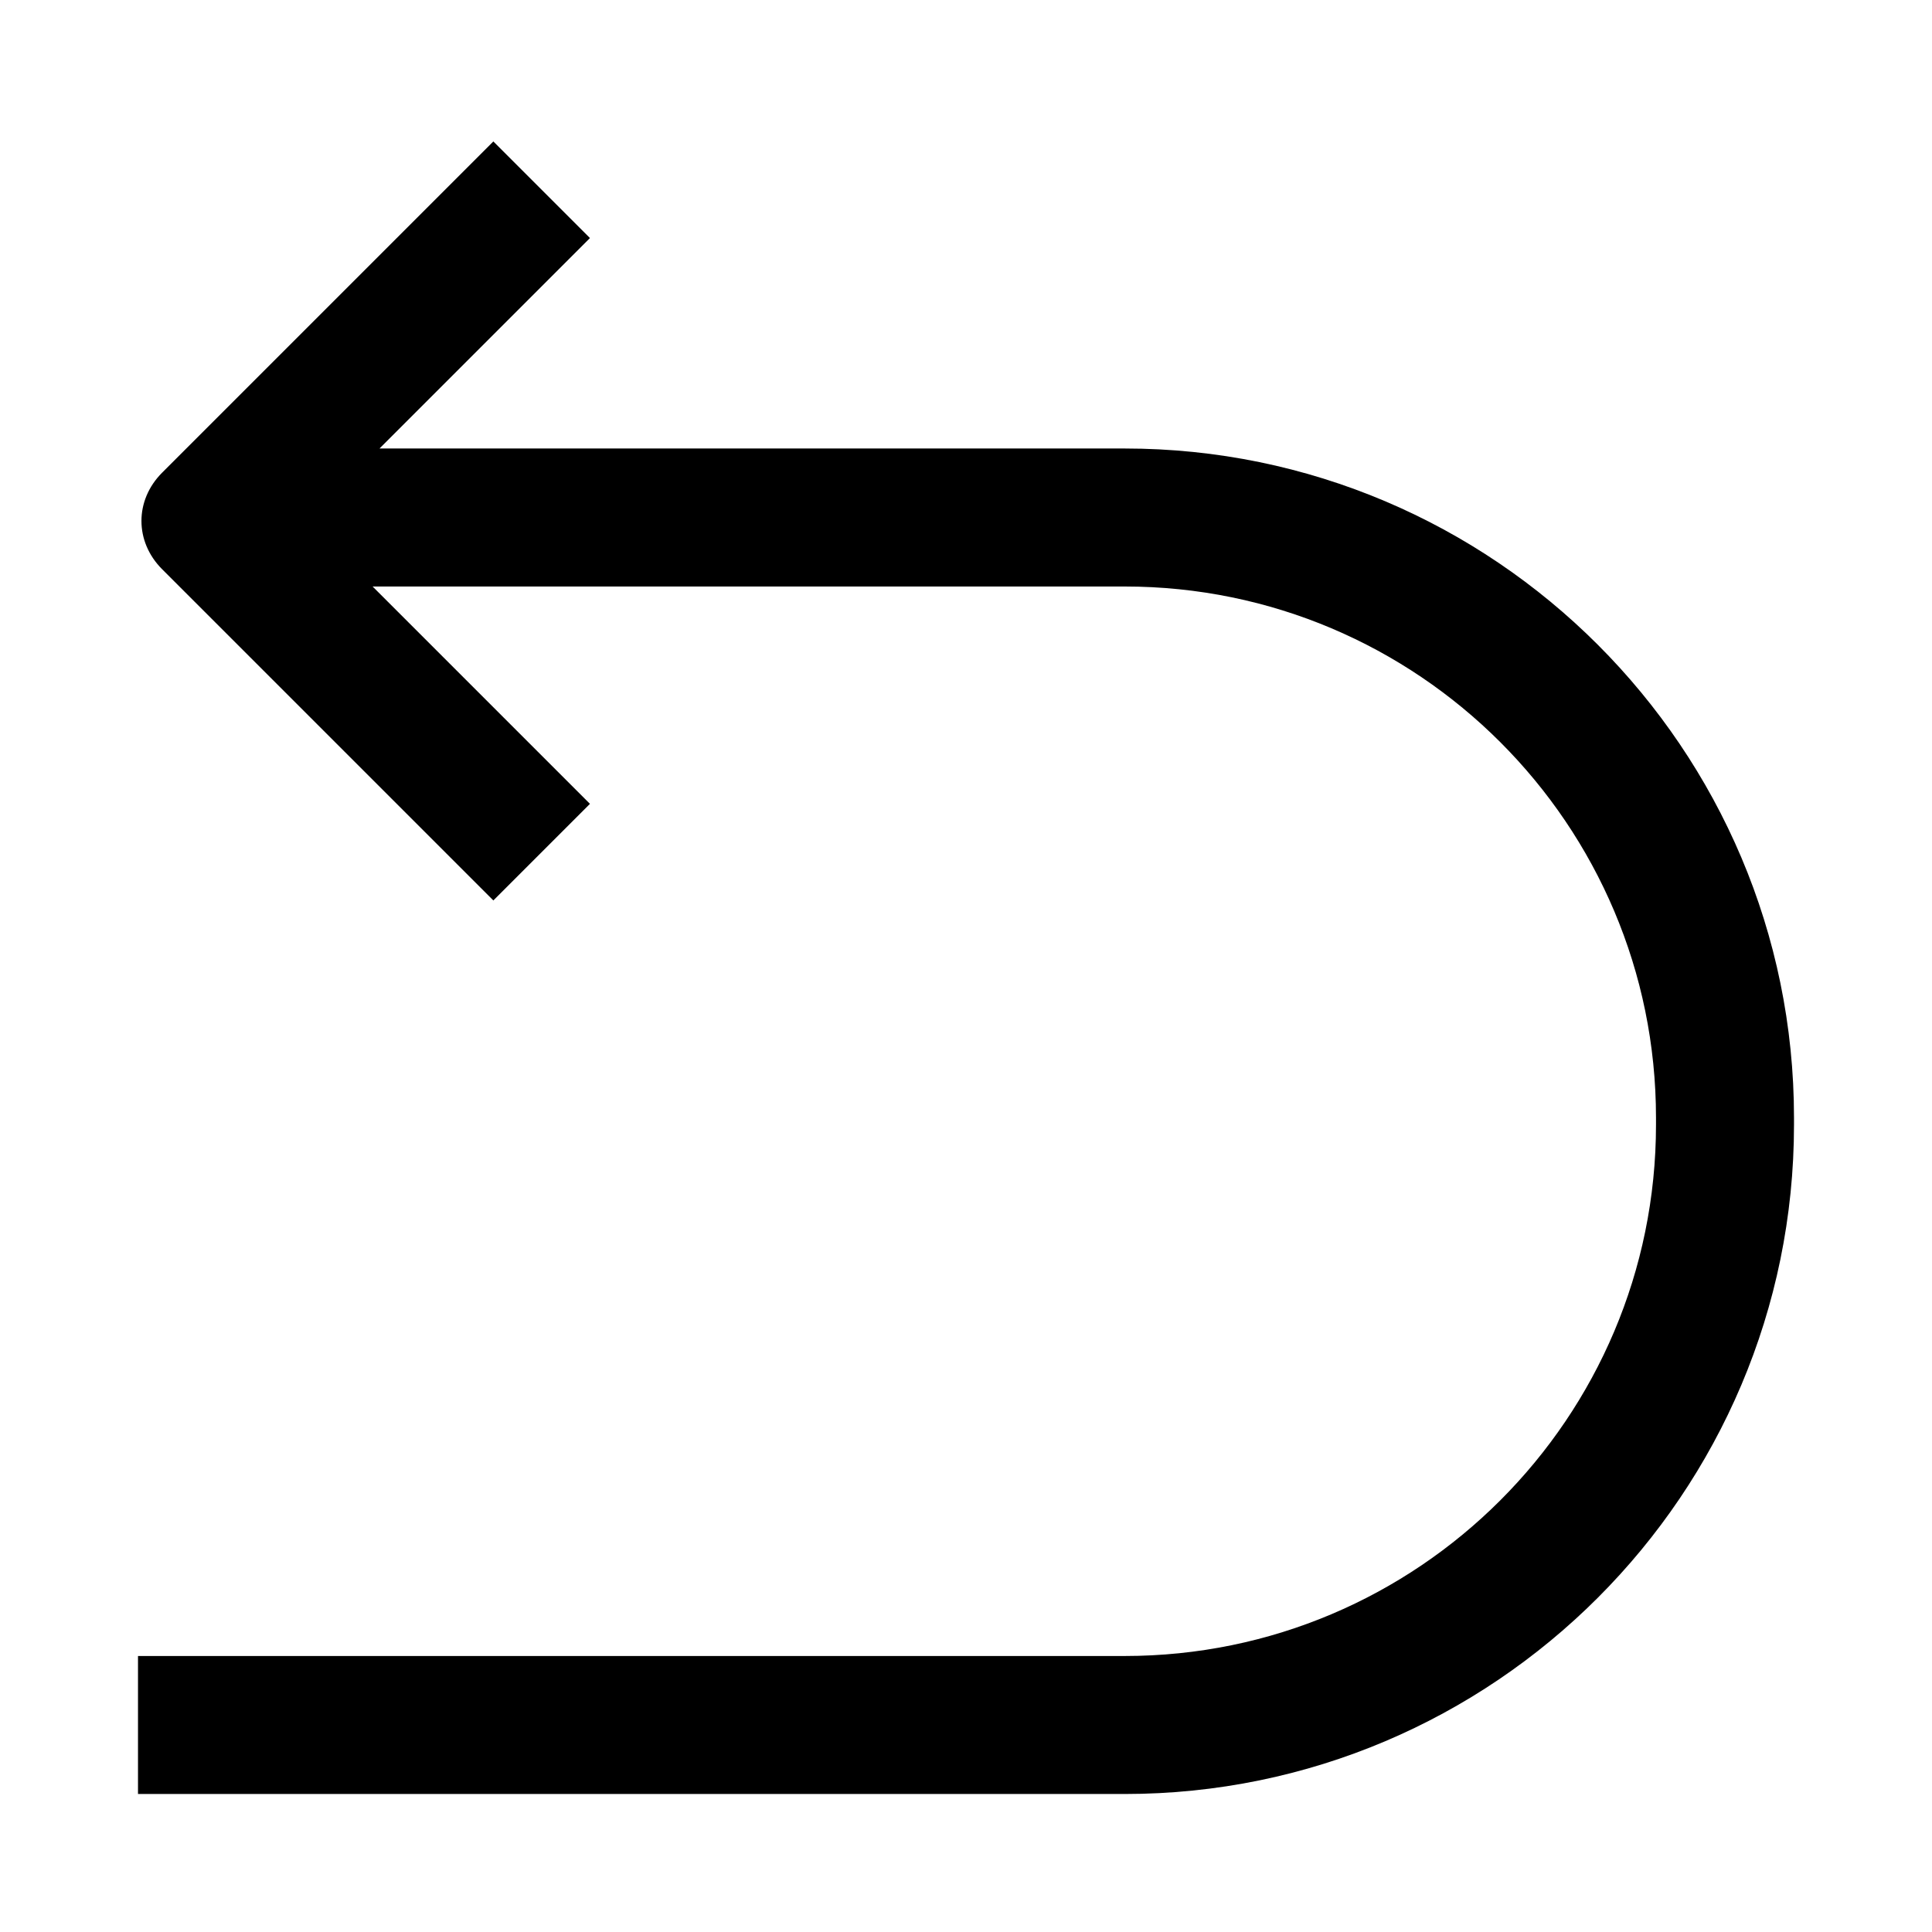
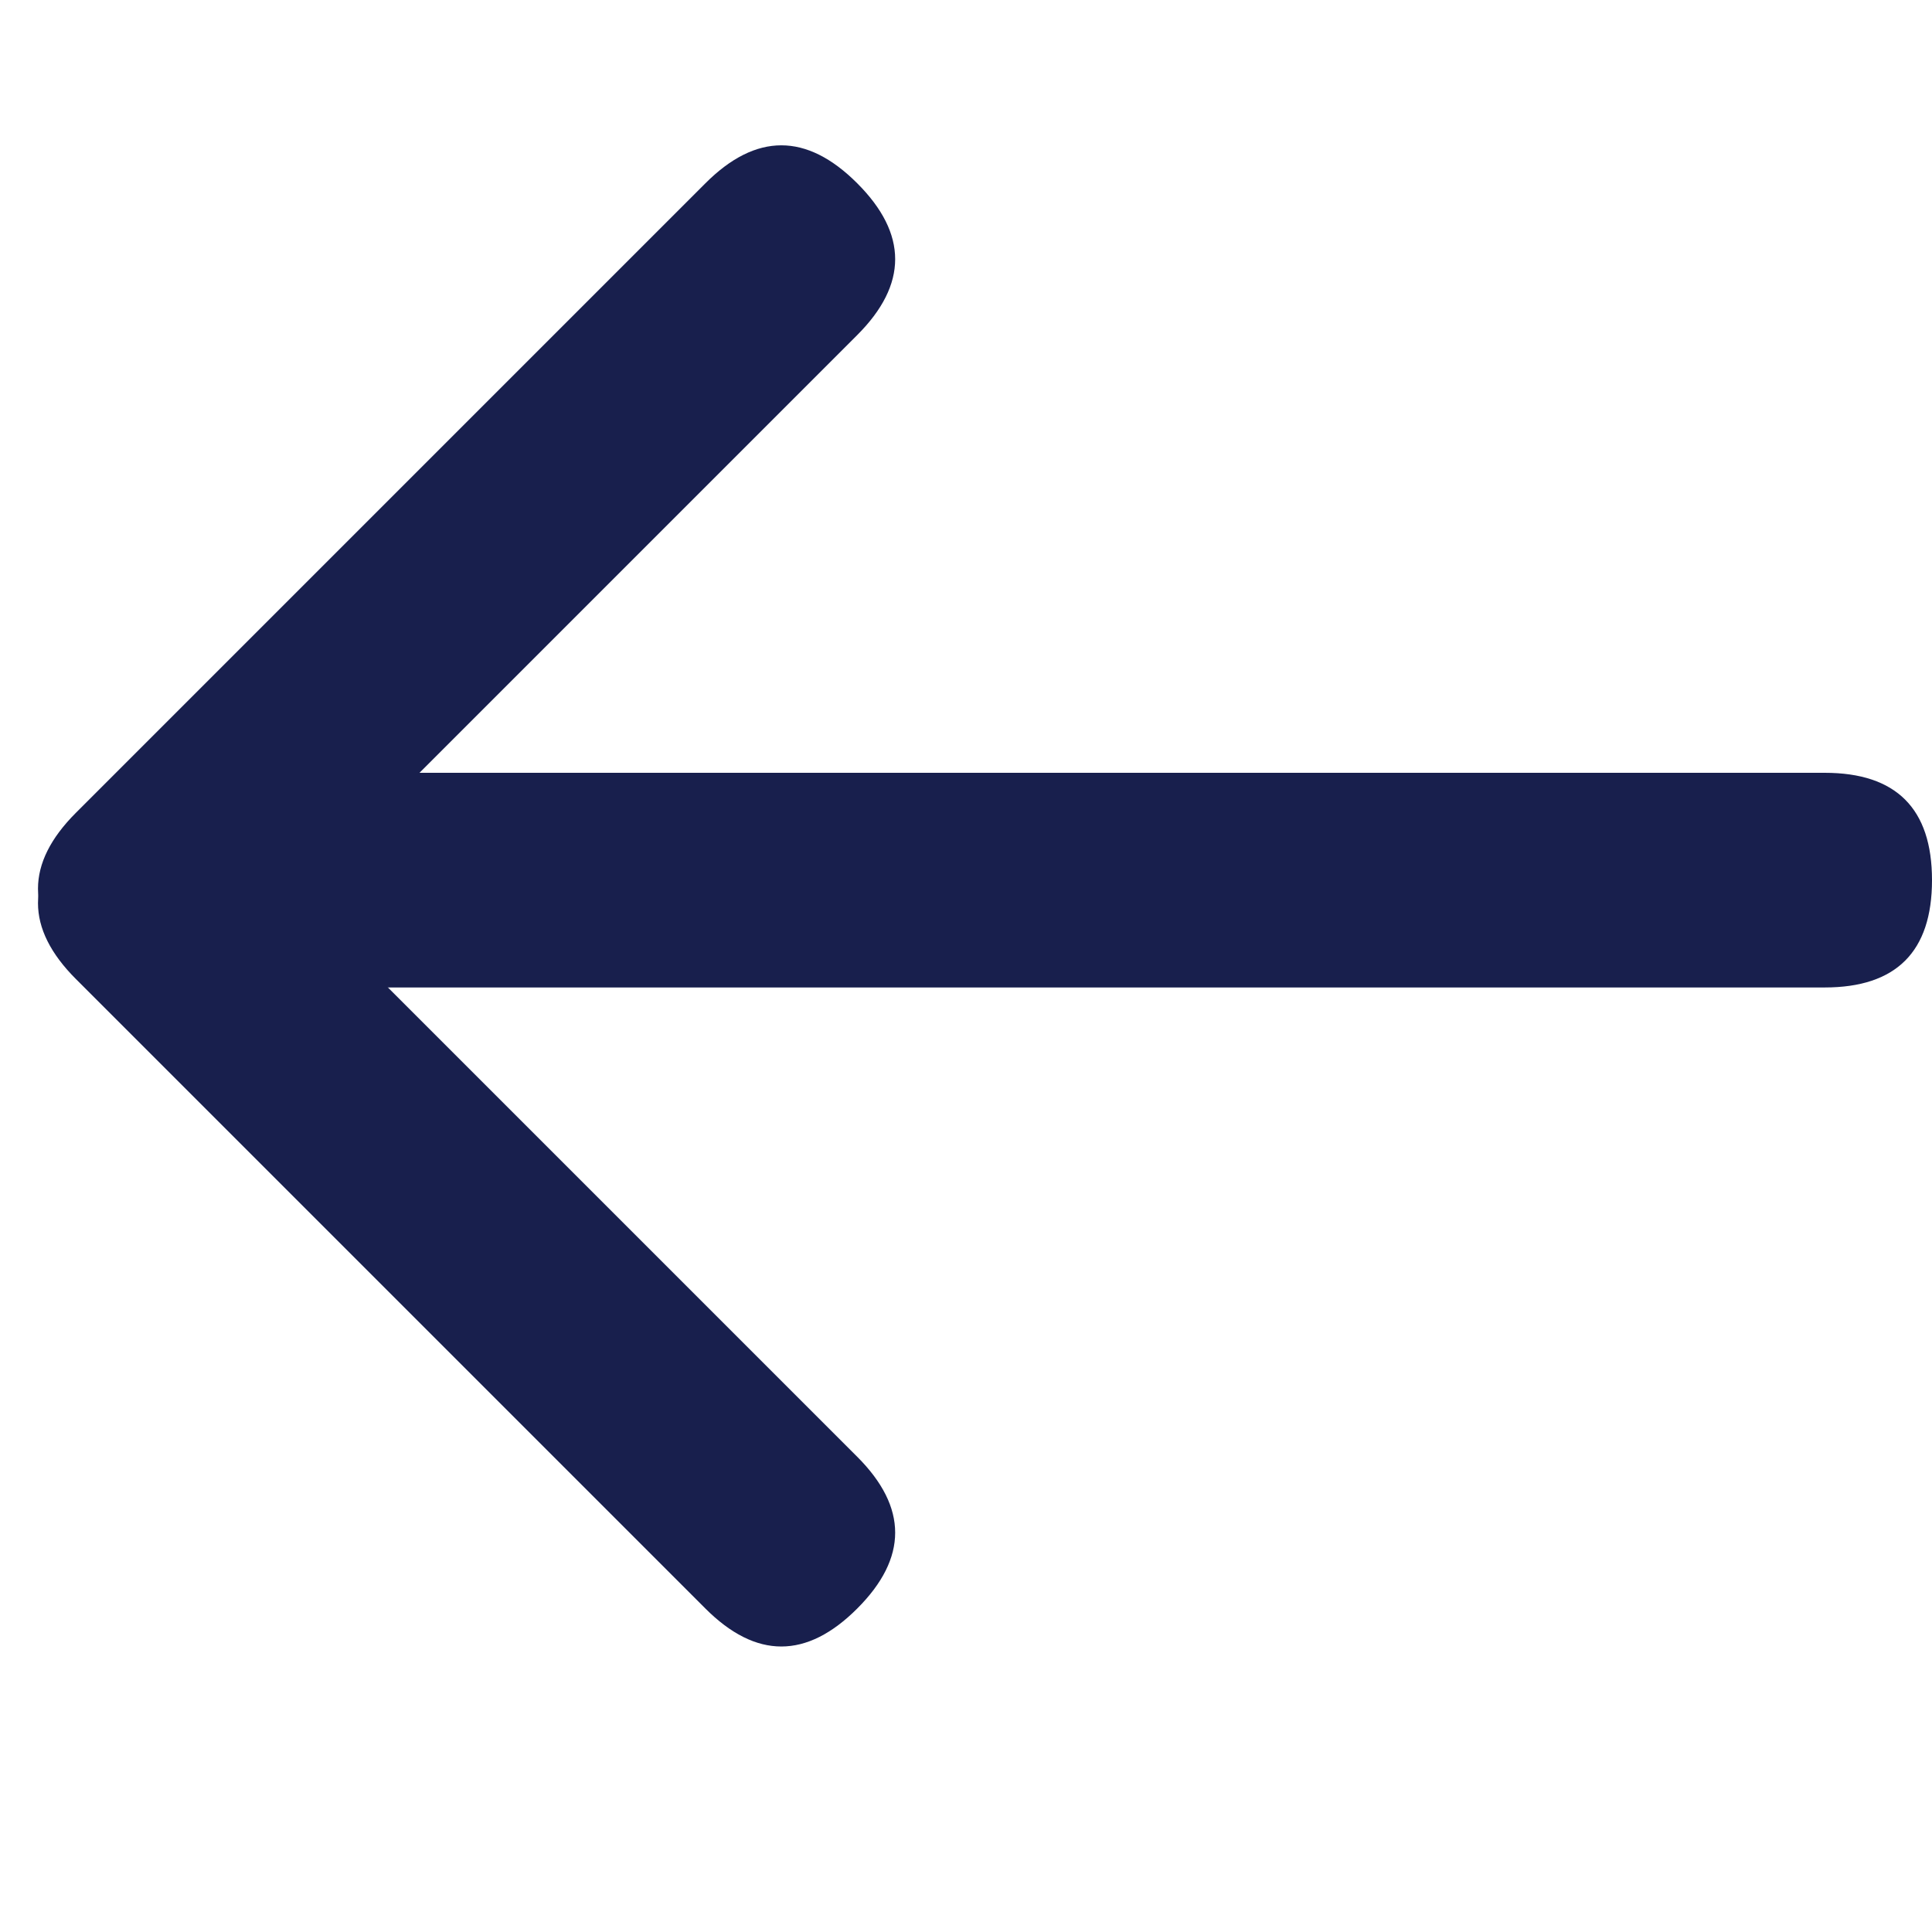
- <svg xmlns="http://www.w3.org/2000/svg" t="1746609037793" class="icon" viewBox="0 0 1024 1024" version="1.1" p-id="20423" width="200" height="200">
-   <path d="M596.114 237.714H201.143l111.543-111.543-51.2-51.2-175.543 175.543c-7.314 7.314-10.971 16.457-10.971 25.6 0 9.143 3.657 18.286 10.971 25.6l175.543 175.543 51.2-51.2-115.2-115.2h398.629C751.543 310.857 877.714 437.029 877.714 592.457v3.657C877.714 751.543 751.543 877.714 596.114 877.714H73.143v73.143h522.971C791.771 950.857 950.857 791.771 950.857 596.114v-3.657C950.857 396.8 791.771 237.714 596.114 237.714z" p-id="20424" />
+ <svg xmlns="http://www.w3.org/2000/svg" t="1748593129546" class="icon" viewBox="0 0 1024 1024" version="1.1" p-id="9131" width="200" height="200">
+   <path d="M56.889 409.6m56.889 0l853.333 0q56.889 0 56.889 56.889l0 0q0 56.889-56.889 56.889l-853.333 0q-56.889 0-56.889-56.889l0 0q0-56.889 56.889-56.889Z" fill="#181F4D" p-id="9132" />
+   <path d="M0.024 471.004m40.227-40.227l333.639-333.639q40.227-40.227 80.453 0l0 0q40.227 40.227 0 80.453l-333.639 333.639q-40.227 40.227-80.453 0l0 0q-40.227-40.227 0-80.453Z" fill="#181F4D" p-id="9133" />
+   <path d="M80.477 398.246m40.227 40.227l333.639 333.639q40.227 40.227 0 80.453l0 0q-40.227 40.227-80.453 0l-333.639-333.639q-40.227-40.227 0-80.453l0 0q40.227-40.227 80.453 0Z" fill="#181F4D" p-id="9134" />
</svg>
